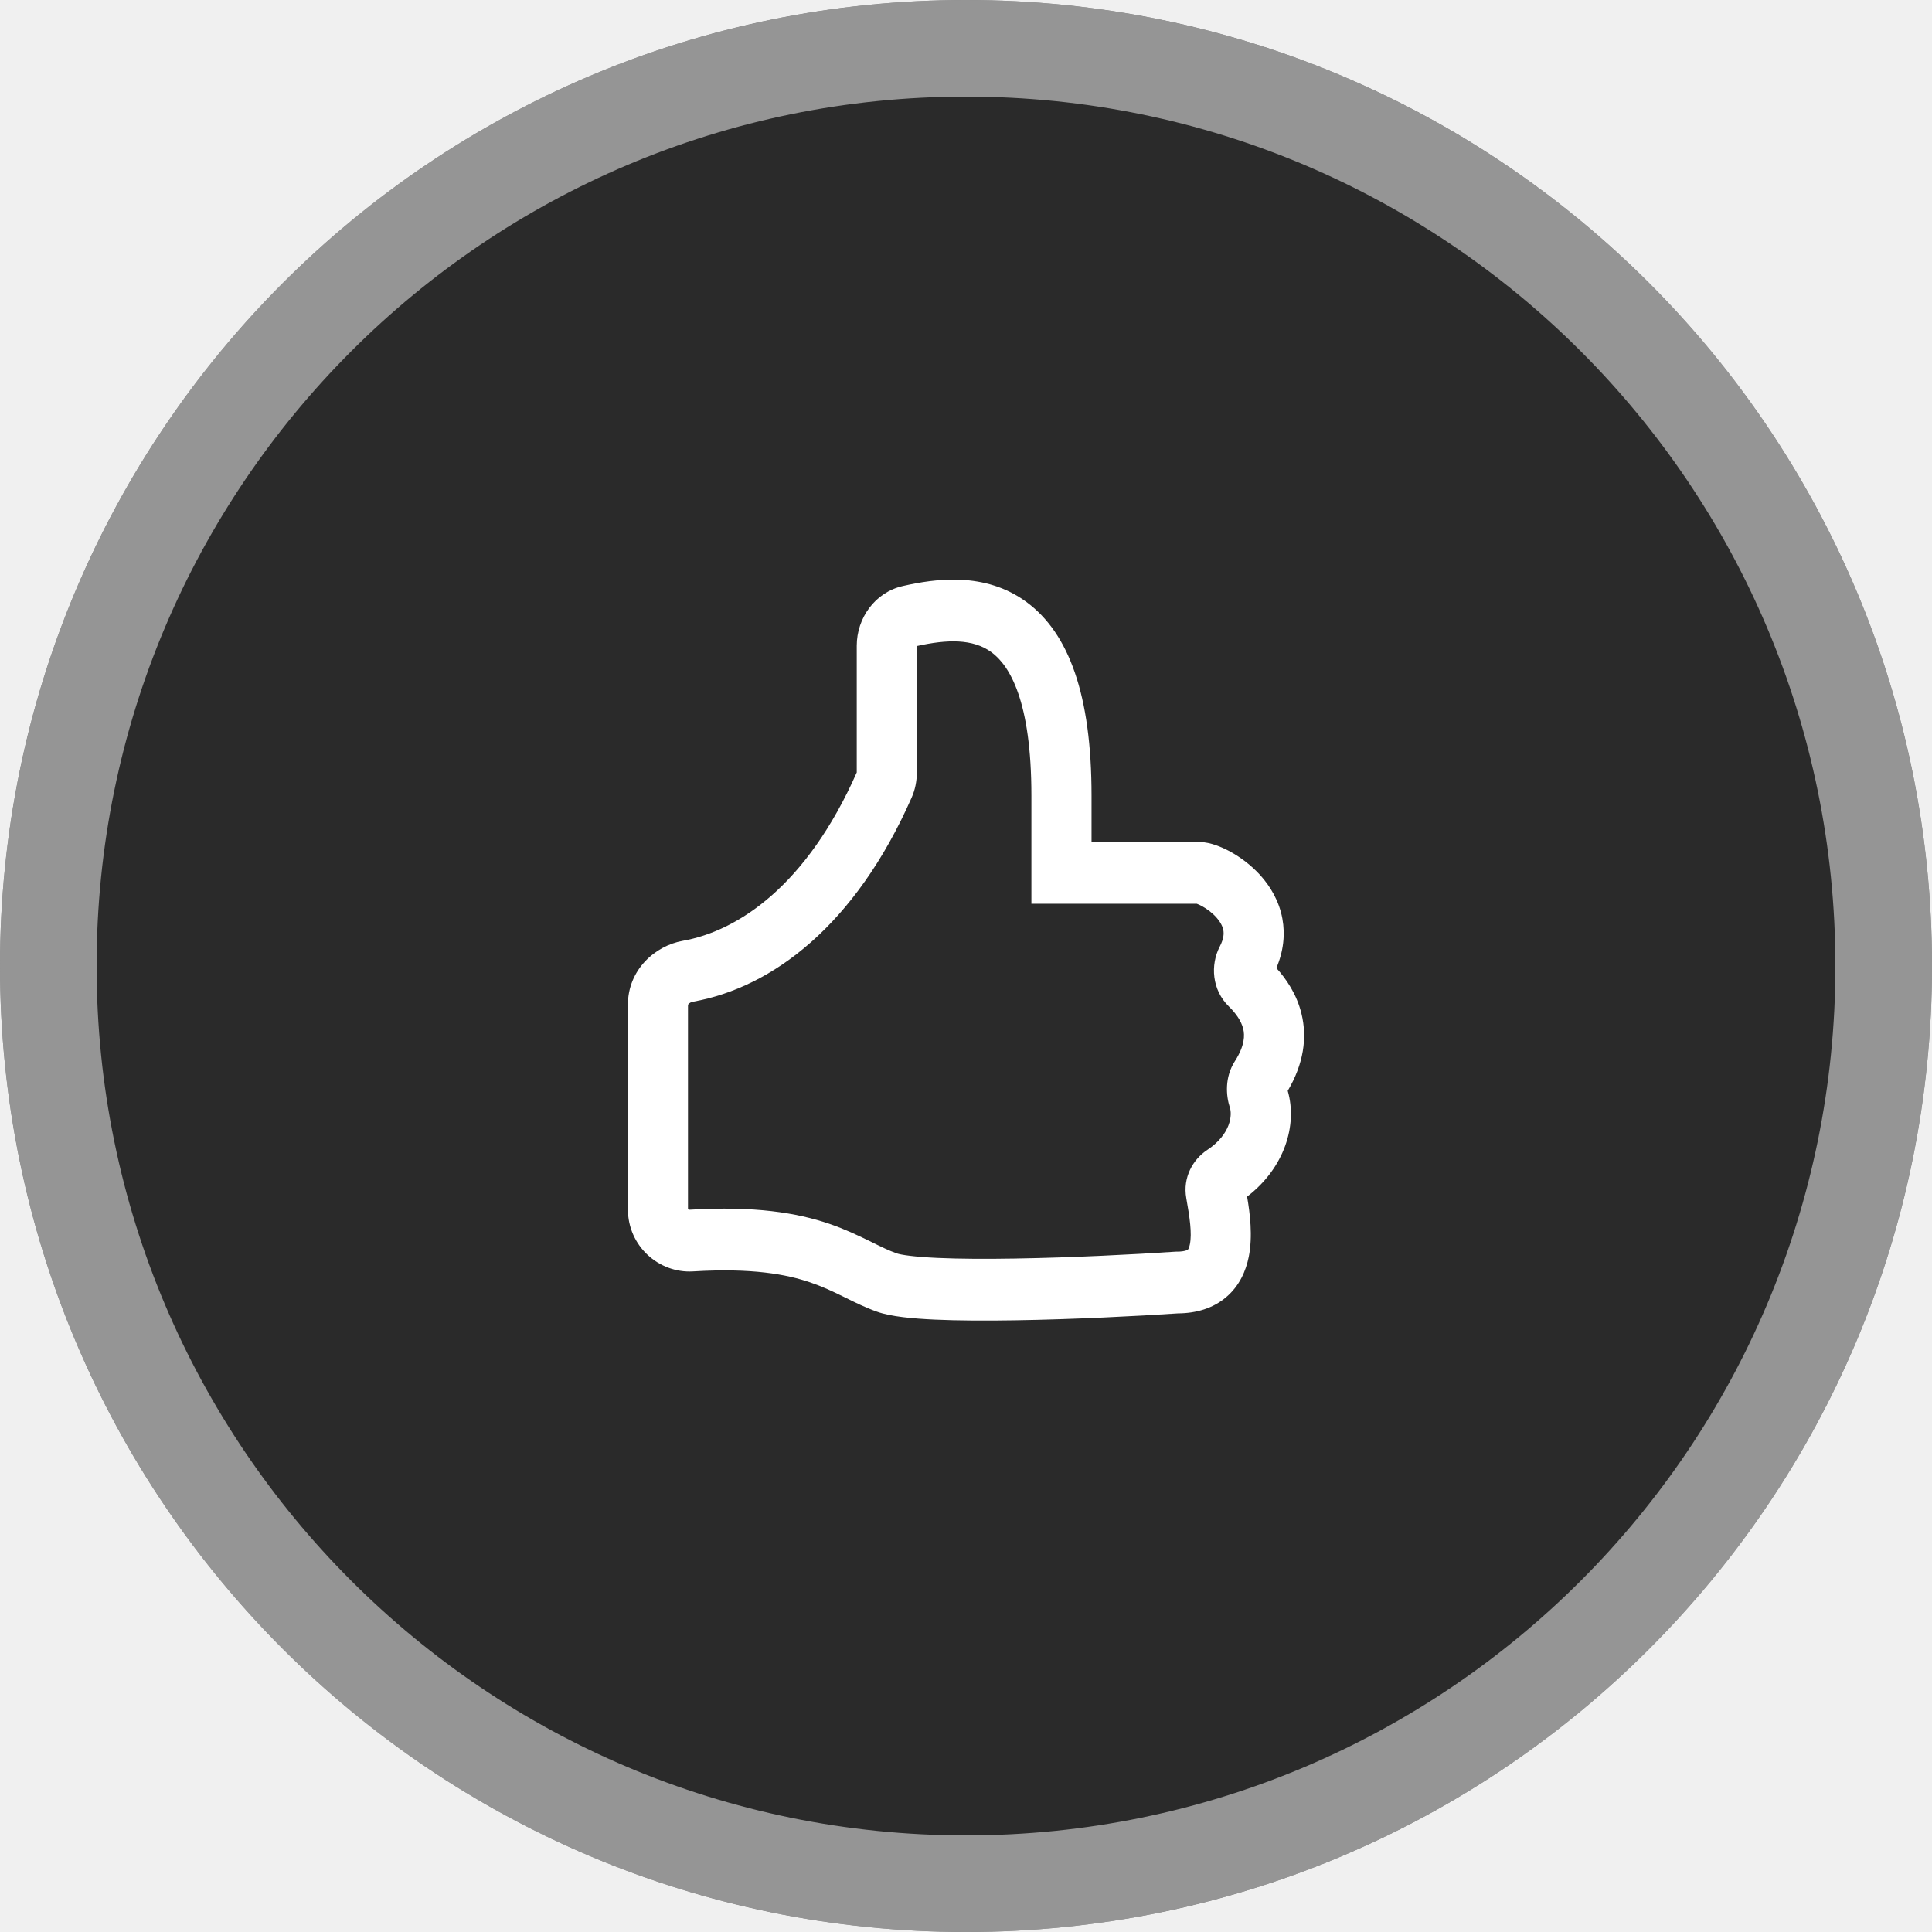
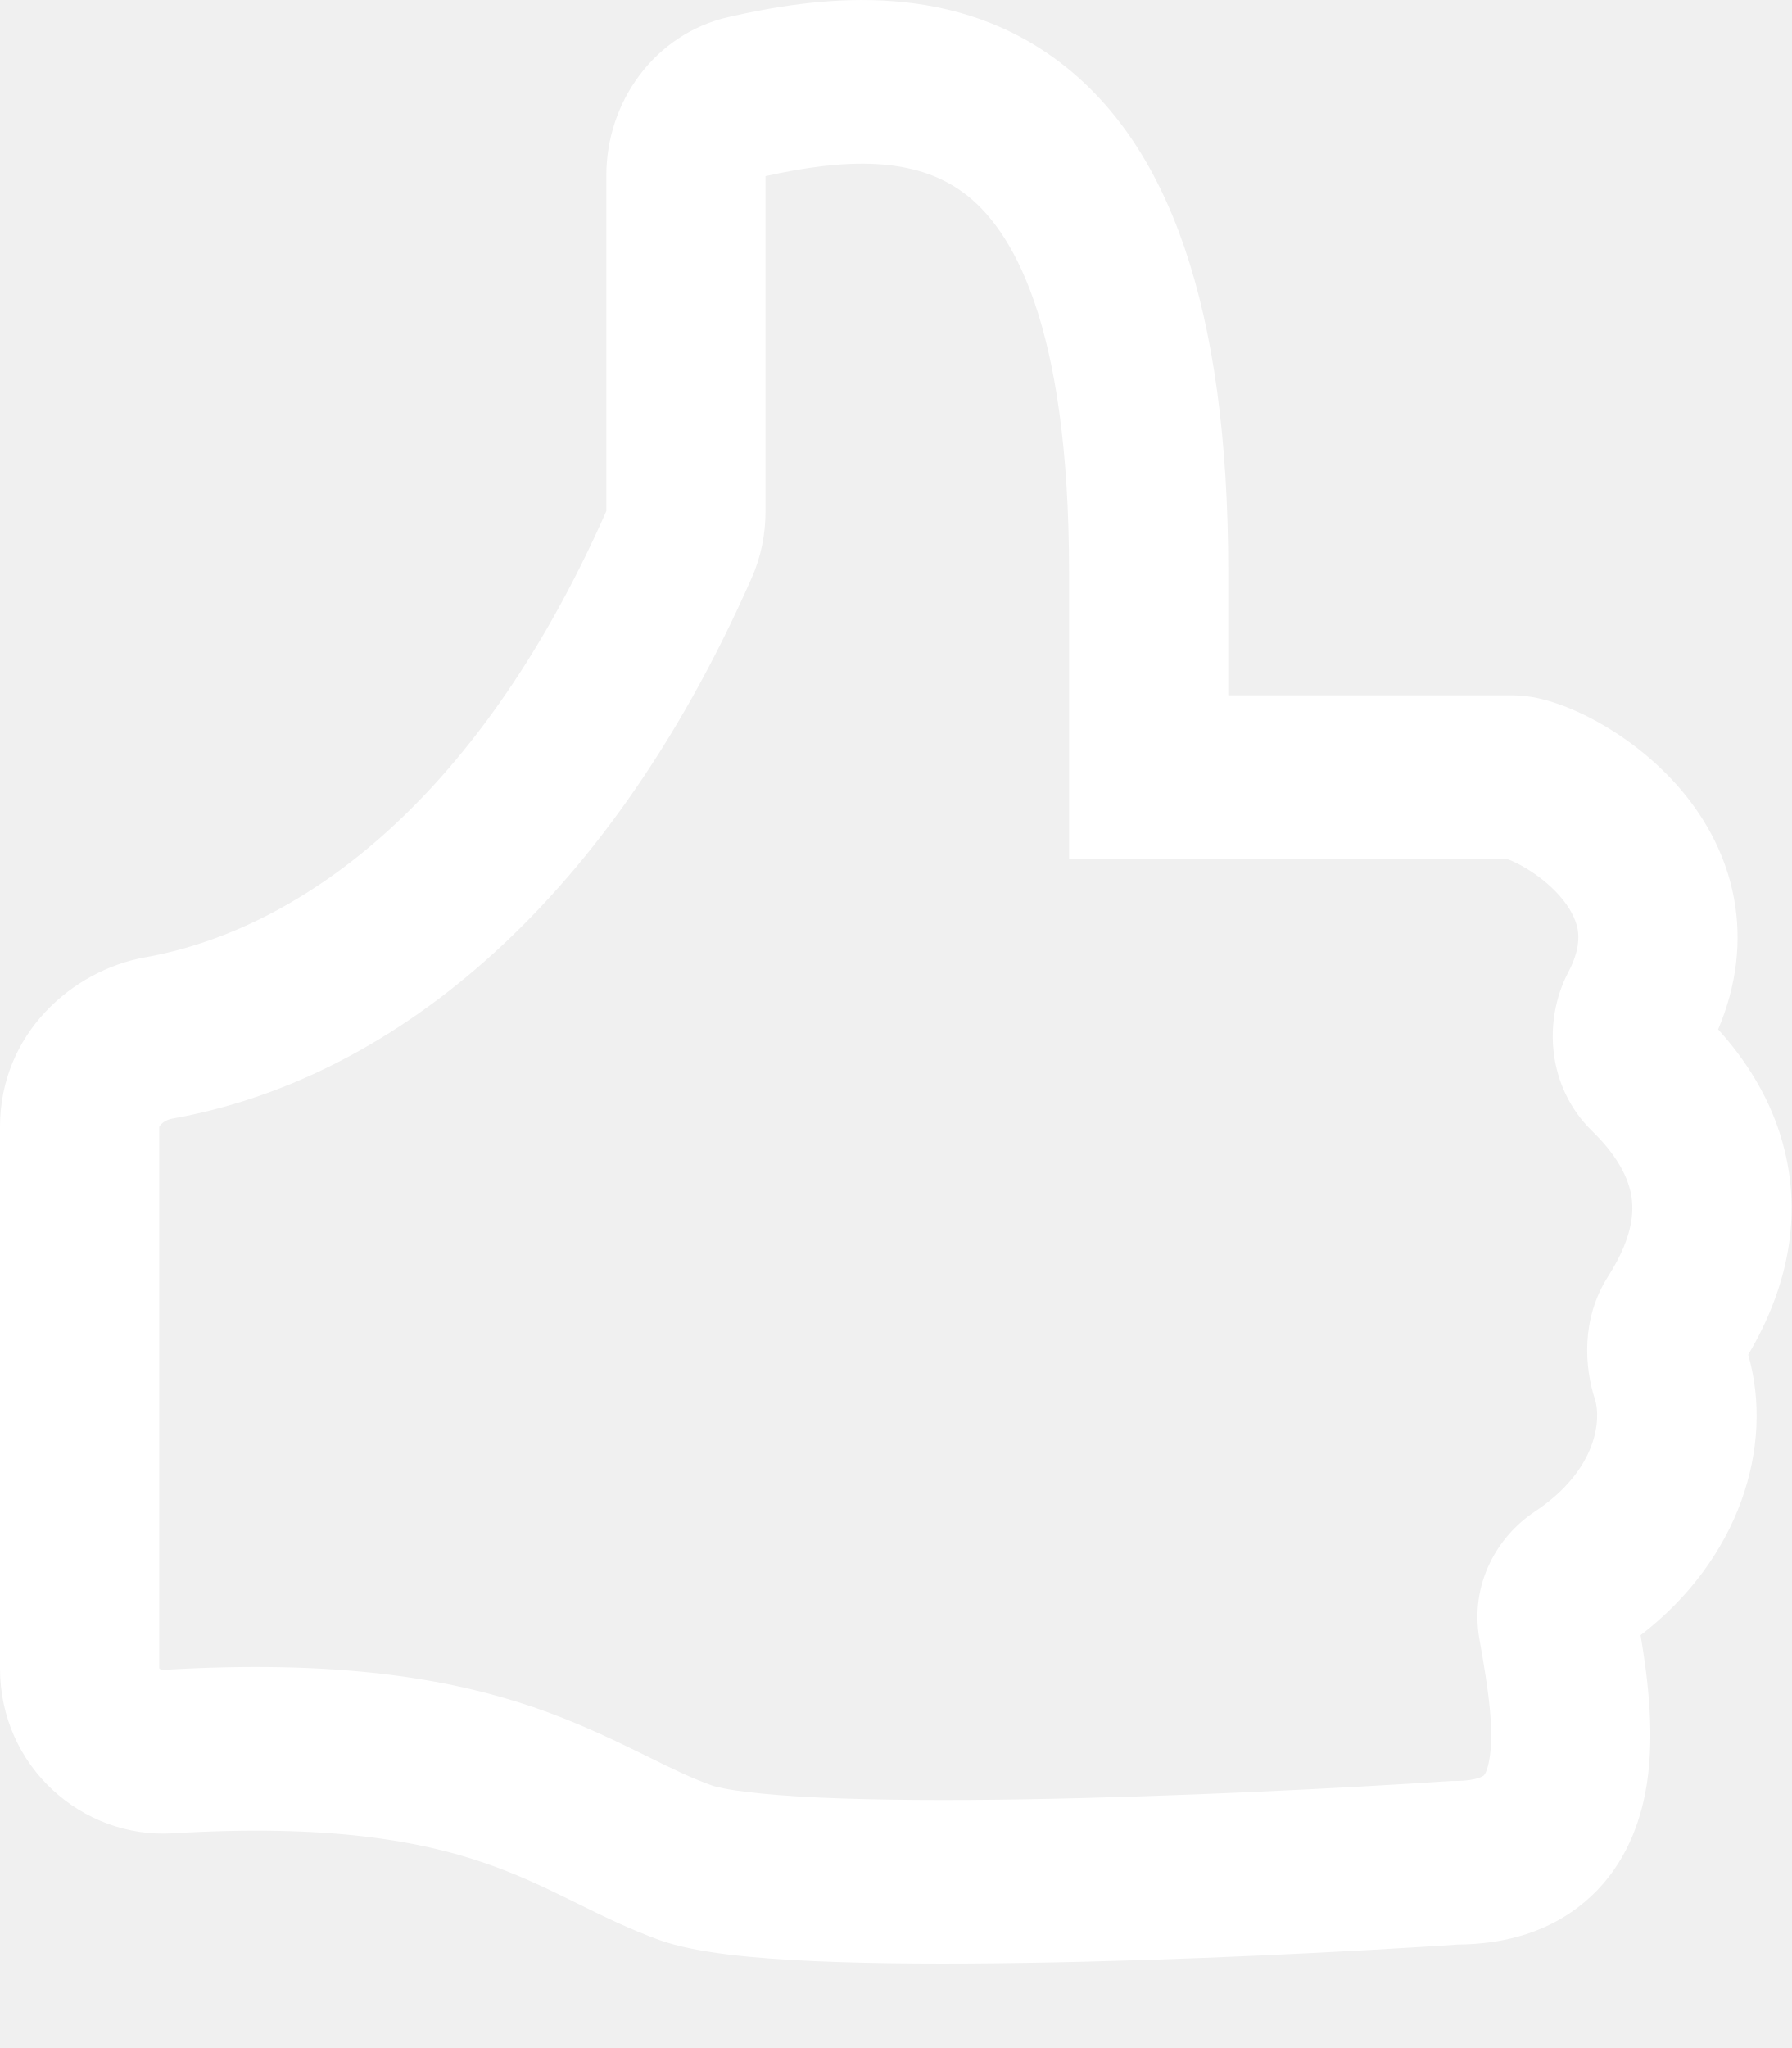
- <svg xmlns="http://www.w3.org/2000/svg" width="40" height="40" viewBox="0 0 40 40" fill="none">
-   <circle cx="20" cy="20" r="20" fill="#2A2A2A" />
-   <circle cx="20" cy="20" r="19" stroke="white" stroke-opacity="0.5" stroke-width="2" />
-   <path fill-rule="evenodd" clip-rule="evenodd" d="M18.982 13.376V15.995C18.982 16.172 18.947 16.351 18.873 16.517C17.71 19.153 15.994 20.445 14.348 20.739C14.307 20.746 14.275 20.766 14.257 20.786C14.248 20.795 14.245 20.801 14.245 20.803L14.244 20.804L14.244 25.033C14.244 25.033 14.246 25.035 14.248 25.037C14.254 25.043 14.264 25.047 14.275 25.046C15.623 24.965 16.497 25.109 17.168 25.337C17.497 25.45 17.764 25.578 17.989 25.688C18.009 25.698 18.028 25.707 18.046 25.716C18.25 25.817 18.401 25.891 18.563 25.949C18.654 25.981 18.93 26.022 19.41 26.044C19.859 26.064 20.414 26.067 21.006 26.057C22.19 26.038 23.492 25.971 24.328 25.915L24.348 25.914H24.368C24.46 25.914 24.518 25.902 24.55 25.892C24.581 25.882 24.592 25.873 24.594 25.872C24.595 25.87 24.6 25.866 24.607 25.853C24.615 25.838 24.626 25.81 24.635 25.763C24.681 25.534 24.631 25.201 24.561 24.808C24.483 24.377 24.701 24.003 24.991 23.811C25.496 23.477 25.509 23.072 25.464 22.935C25.382 22.682 25.353 22.306 25.566 21.972C25.777 21.642 25.771 21.43 25.739 21.3C25.7 21.141 25.593 20.984 25.439 20.834C25.094 20.496 25.054 19.98 25.255 19.595C25.34 19.431 25.34 19.325 25.328 19.258C25.313 19.18 25.269 19.091 25.184 18.995C25.099 18.899 24.989 18.818 24.888 18.762C24.84 18.736 24.802 18.72 24.777 18.711H21.354V16.473C21.354 14.507 20.901 13.778 20.527 13.504C20.144 13.222 19.61 13.236 18.982 13.376ZM21.252 12.464C22.128 13.108 22.599 14.385 22.599 16.473V17.432H24.822C24.958 17.432 25.084 17.468 25.171 17.498C25.27 17.532 25.374 17.579 25.476 17.635C25.678 17.747 25.905 17.911 26.102 18.131C26.298 18.352 26.482 18.649 26.55 19.019C26.611 19.349 26.573 19.696 26.426 20.042C26.631 20.269 26.848 20.584 26.946 20.989C27.067 21.484 26.991 22.027 26.661 22.584C26.867 23.3 26.591 24.183 25.82 24.775C25.878 25.114 25.94 25.593 25.854 26.021C25.797 26.304 25.667 26.618 25.388 26.855C25.113 27.09 24.766 27.189 24.39 27.192C23.539 27.249 22.227 27.316 21.026 27.335C20.422 27.345 19.839 27.343 19.354 27.321C18.9 27.3 18.445 27.26 18.157 27.157C17.923 27.074 17.706 26.967 17.514 26.872C17.493 26.862 17.472 26.851 17.451 26.841C17.236 26.735 17.028 26.637 16.776 26.551C16.284 26.383 15.572 26.249 14.348 26.323C13.644 26.365 13 25.803 13 25.034V20.804C13 20.077 13.563 19.581 14.135 19.479C15.284 19.274 16.703 18.335 17.738 15.993V13.37C17.738 12.797 18.114 12.264 18.693 12.133C19.357 11.982 20.39 11.83 21.252 12.464Z" fill="white" />
+ <svg xmlns="http://www.w3.org/2000/svg" width="14" height="16" viewBox="0 0 14 16" fill="none">
+   <path fill-rule="evenodd" clip-rule="evenodd" d="M5.982 1.376V3.996C5.982 4.172 5.947 4.351 5.873 4.517C4.71 7.153 2.994 8.445 1.348 8.739C1.308 8.746 1.275 8.766 1.257 8.786C1.248 8.795 1.245 8.801 1.245 8.803L1.244 8.804L1.244 13.033C1.244 13.033 1.246 13.035 1.248 13.037C1.254 13.043 1.264 13.047 1.275 13.046C2.623 12.965 3.497 13.109 4.168 13.337C4.497 13.45 4.764 13.578 4.989 13.688C5.008 13.698 5.028 13.707 5.046 13.716C5.249 13.817 5.401 13.891 5.563 13.949C5.654 13.981 5.93 14.022 6.41 14.044C6.859 14.064 7.414 14.067 8.006 14.057C9.19 14.037 10.492 13.971 11.328 13.915L11.348 13.914H11.368C11.46 13.914 11.518 13.902 11.55 13.892C11.581 13.882 11.592 13.873 11.594 13.872C11.595 13.87 11.6 13.866 11.607 13.853C11.615 13.838 11.626 13.81 11.635 13.763C11.681 13.534 11.631 13.201 11.561 12.808C11.483 12.377 11.701 12.003 11.991 11.811C12.496 11.477 12.509 11.072 12.464 10.935C12.382 10.682 12.353 10.306 12.566 9.972C12.777 9.642 12.771 9.43 12.739 9.3C12.7 9.141 12.593 8.984 12.439 8.834C12.094 8.496 12.054 7.98 12.255 7.595C12.341 7.432 12.34 7.325 12.328 7.258C12.313 7.18 12.269 7.091 12.184 6.995C12.099 6.899 11.989 6.818 11.888 6.762C11.841 6.736 11.802 6.72 11.777 6.711H8.354V4.473C8.354 2.507 7.901 1.778 7.527 1.504C7.144 1.222 6.61 1.236 5.982 1.376ZM8.252 0.464C9.128 1.108 9.598 2.385 9.598 4.473V5.432H11.822C11.958 5.432 12.084 5.468 12.171 5.498C12.27 5.532 12.374 5.579 12.476 5.635C12.678 5.746 12.905 5.911 13.102 6.131C13.298 6.352 13.482 6.649 13.55 7.019C13.611 7.349 13.573 7.696 13.426 8.042C13.631 8.269 13.848 8.584 13.946 8.99C14.067 9.484 13.991 10.027 13.661 10.584C13.867 11.3 13.591 12.183 12.82 12.775C12.877 13.114 12.94 13.593 12.854 14.021C12.797 14.304 12.667 14.618 12.388 14.855C12.113 15.09 11.766 15.189 11.39 15.192C10.539 15.249 9.227 15.316 8.026 15.335C7.422 15.345 6.839 15.343 6.354 15.321C5.9 15.3 5.445 15.26 5.157 15.158C4.923 15.074 4.706 14.967 4.514 14.872C4.493 14.862 4.472 14.851 4.451 14.841C4.236 14.735 4.028 14.637 3.776 14.551C3.284 14.383 2.572 14.249 1.348 14.323C0.644 14.365 0 13.803 0 13.034V8.804C0 8.077 0.563 7.581 1.135 7.479C2.284 7.274 3.703 6.335 4.738 3.993V1.37C4.738 0.797 5.114 0.265 5.693 0.133C6.357 -0.018 7.39 -0.17 8.252 0.464Z" fill="white" />
</svg>
